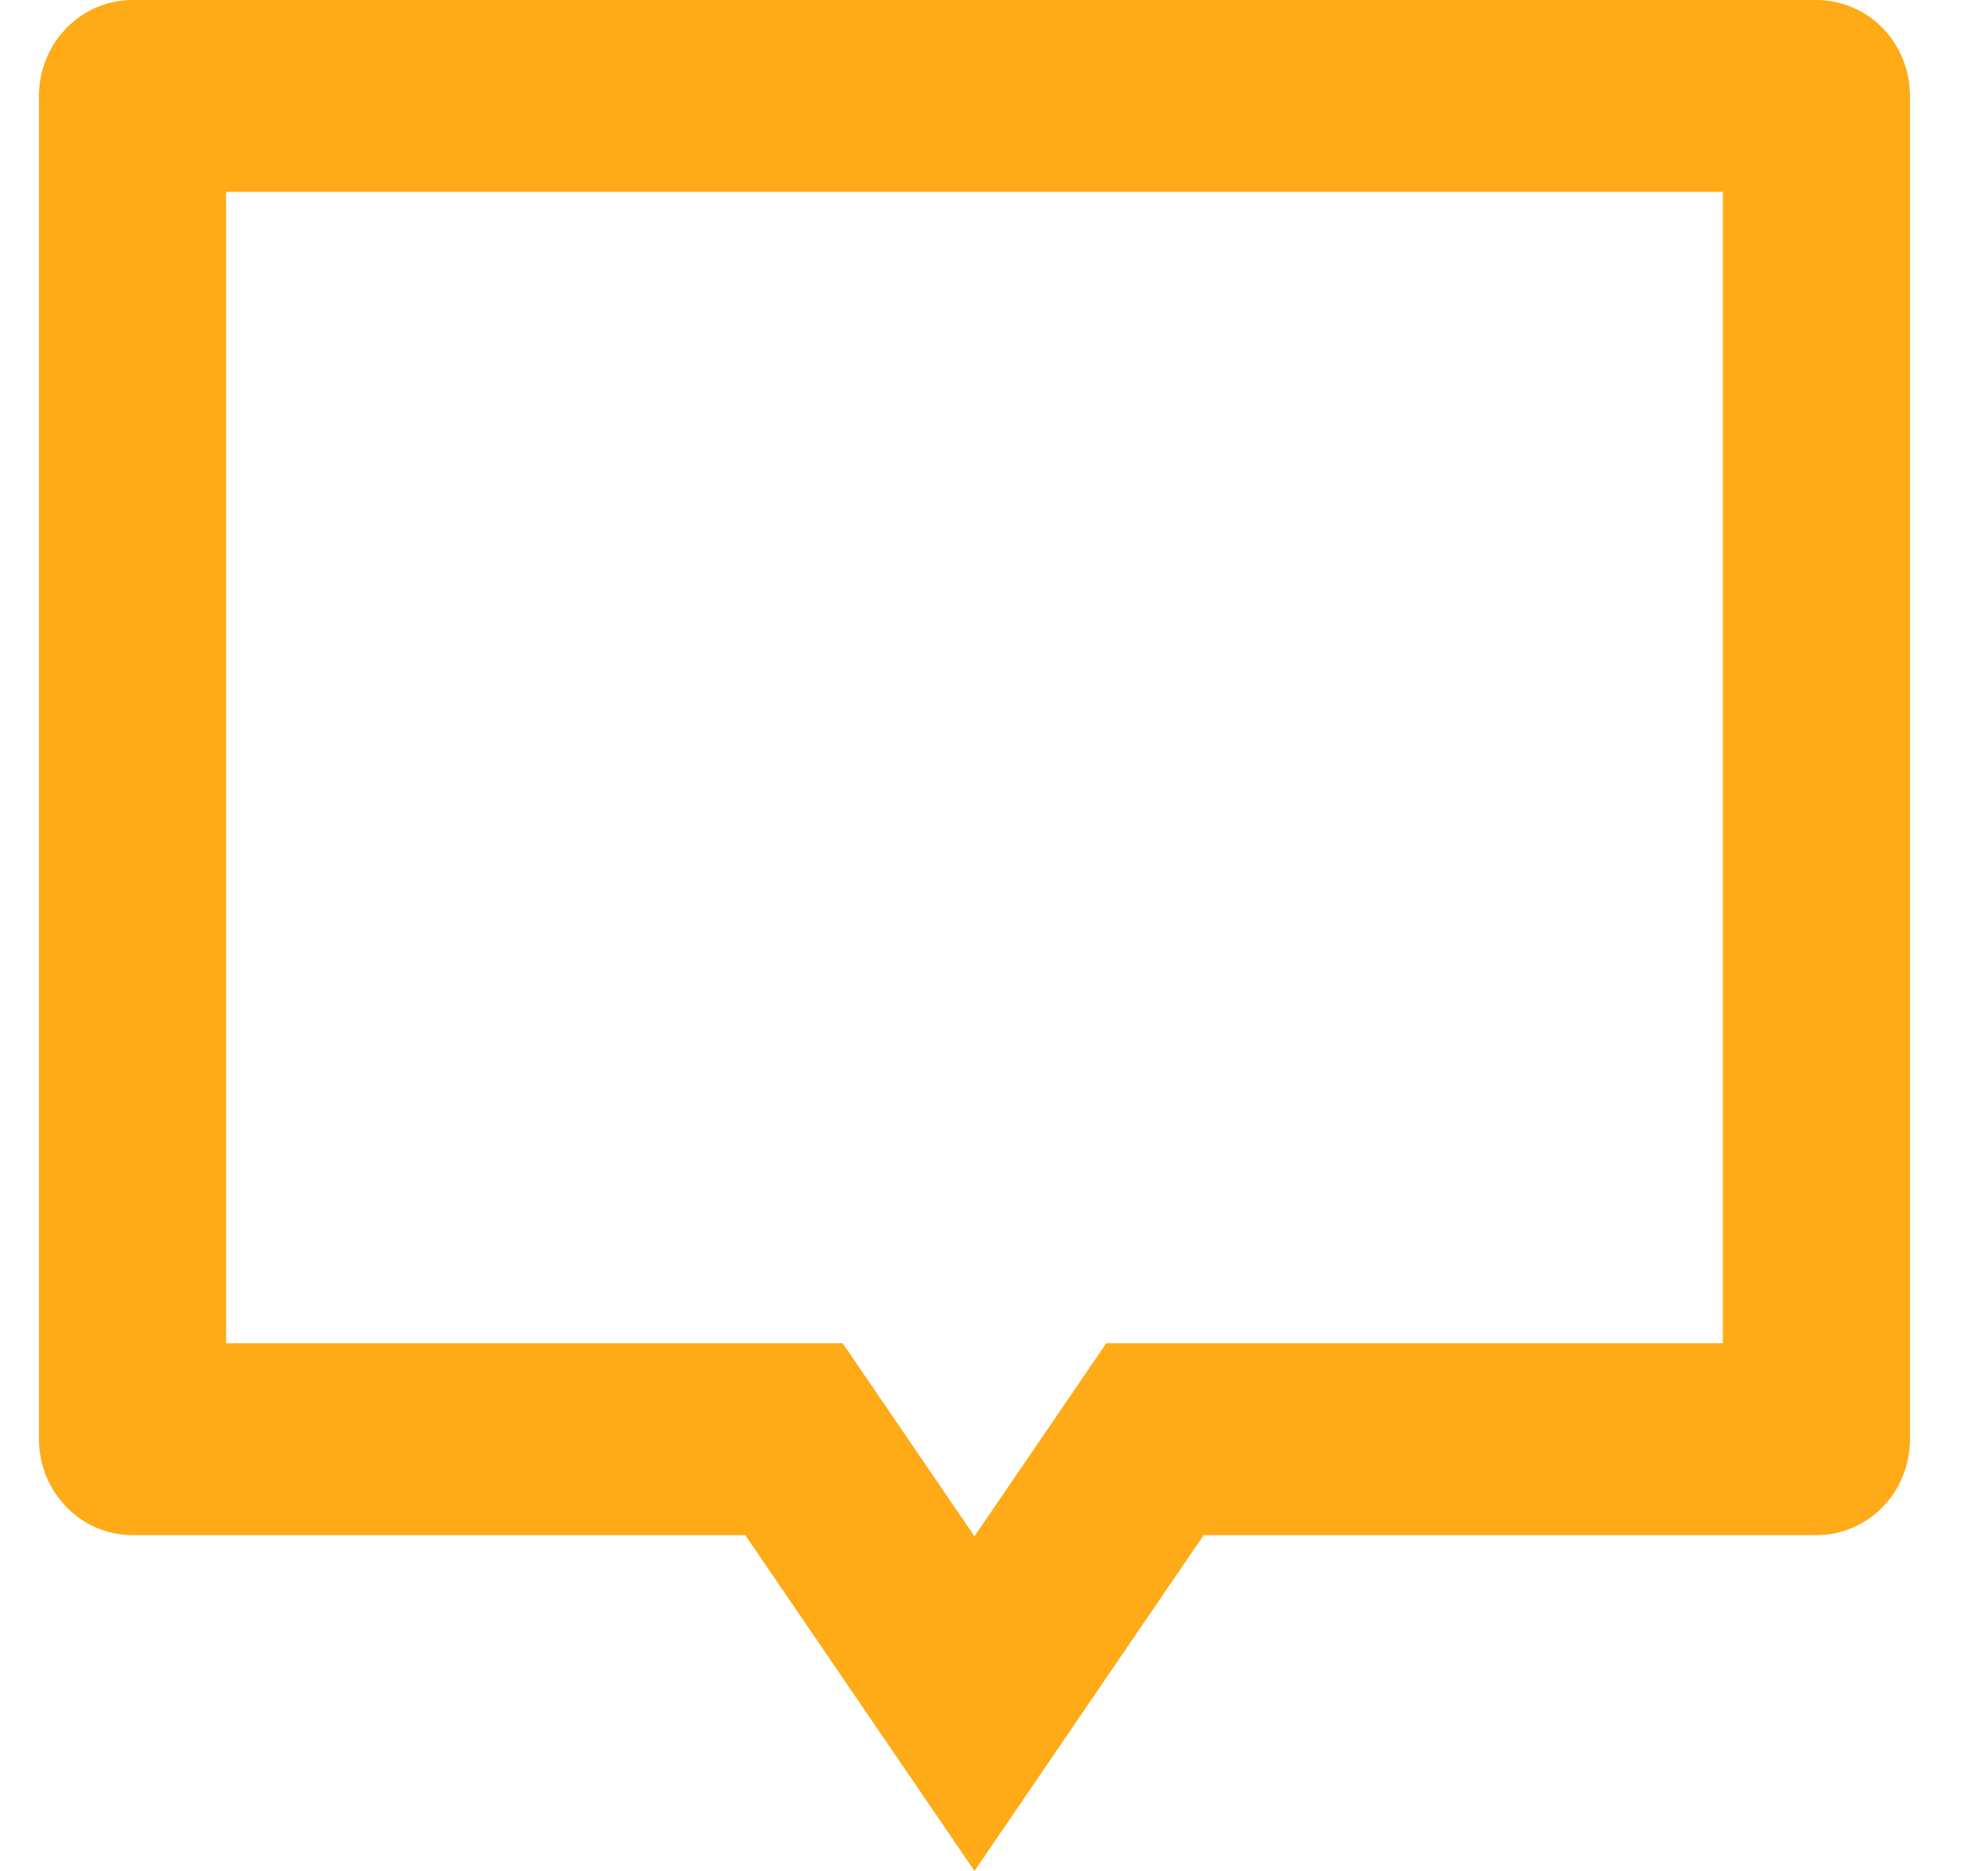
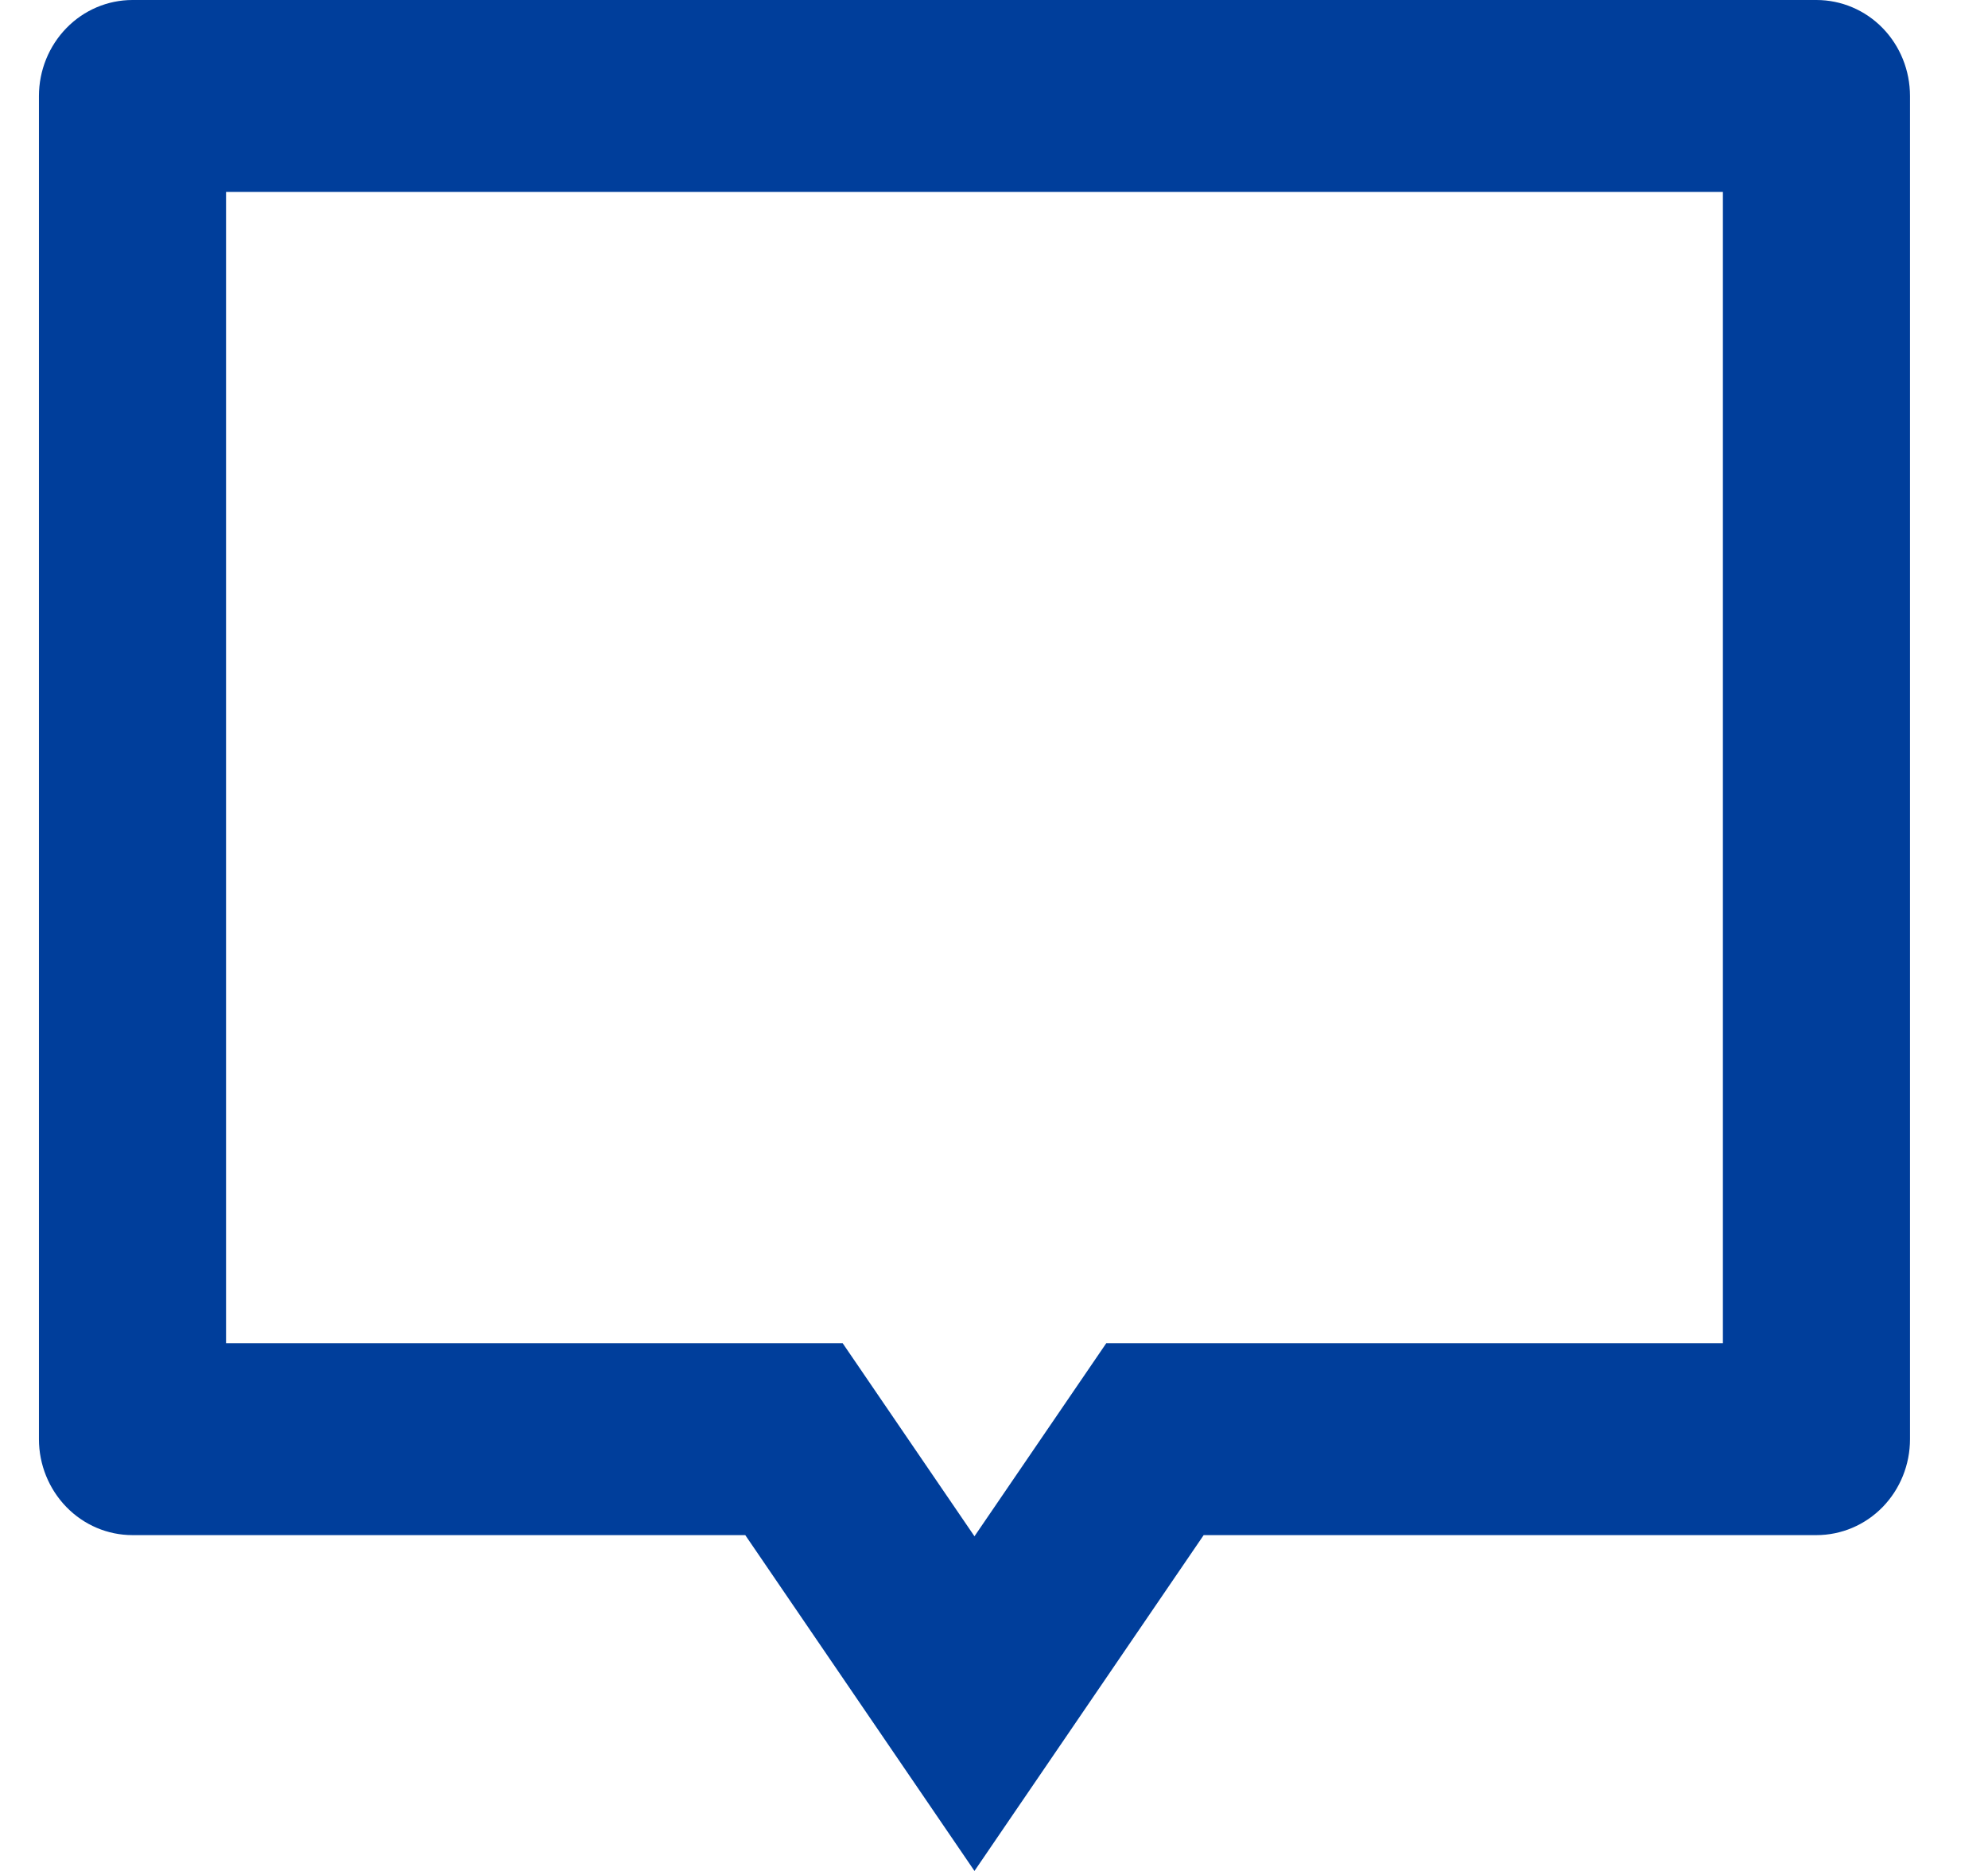
<svg xmlns="http://www.w3.org/2000/svg" width="17" height="16" viewBox="0 0 17 16" fill="none">
-   <path d="M10.293 13.128L8.333 16L6.373 13.128H1.133C0.921 13.128 0.718 13.042 0.568 12.888C0.418 12.734 0.333 12.525 0.333 12.308V0.821C0.333 0.603 0.418 0.394 0.568 0.24C0.718 0.086 0.921 0 1.133 0H15.533C15.745 0 15.949 0.086 16.099 0.24C16.249 0.394 16.333 0.603 16.333 0.821V12.308C16.333 12.525 16.249 12.734 16.099 12.888C15.949 13.042 15.745 13.128 15.533 13.128H10.293ZM9.46 11.487H14.733V1.641H1.933V11.487H7.206L8.333 13.138L9.46 11.487Z" fill="#FFAA17" />
+   <path d="M10.293 13.128L8.333 16L6.373 13.128H1.133C0.921 13.128 0.718 13.042 0.568 12.888C0.418 12.734 0.333 12.525 0.333 12.308V0.821C0.333 0.603 0.418 0.394 0.568 0.24C0.718 0.086 0.921 0 1.133 0H15.533C15.745 0 15.949 0.086 16.099 0.24C16.249 0.394 16.333 0.603 16.333 0.821V12.308C16.333 12.525 16.249 12.734 16.099 12.888C15.949 13.042 15.745 13.128 15.533 13.128H10.293ZM9.46 11.487H14.733V1.641H1.933V11.487H7.206L8.333 13.138L9.46 11.487Z" fill="#003e9b" />
</svg>
